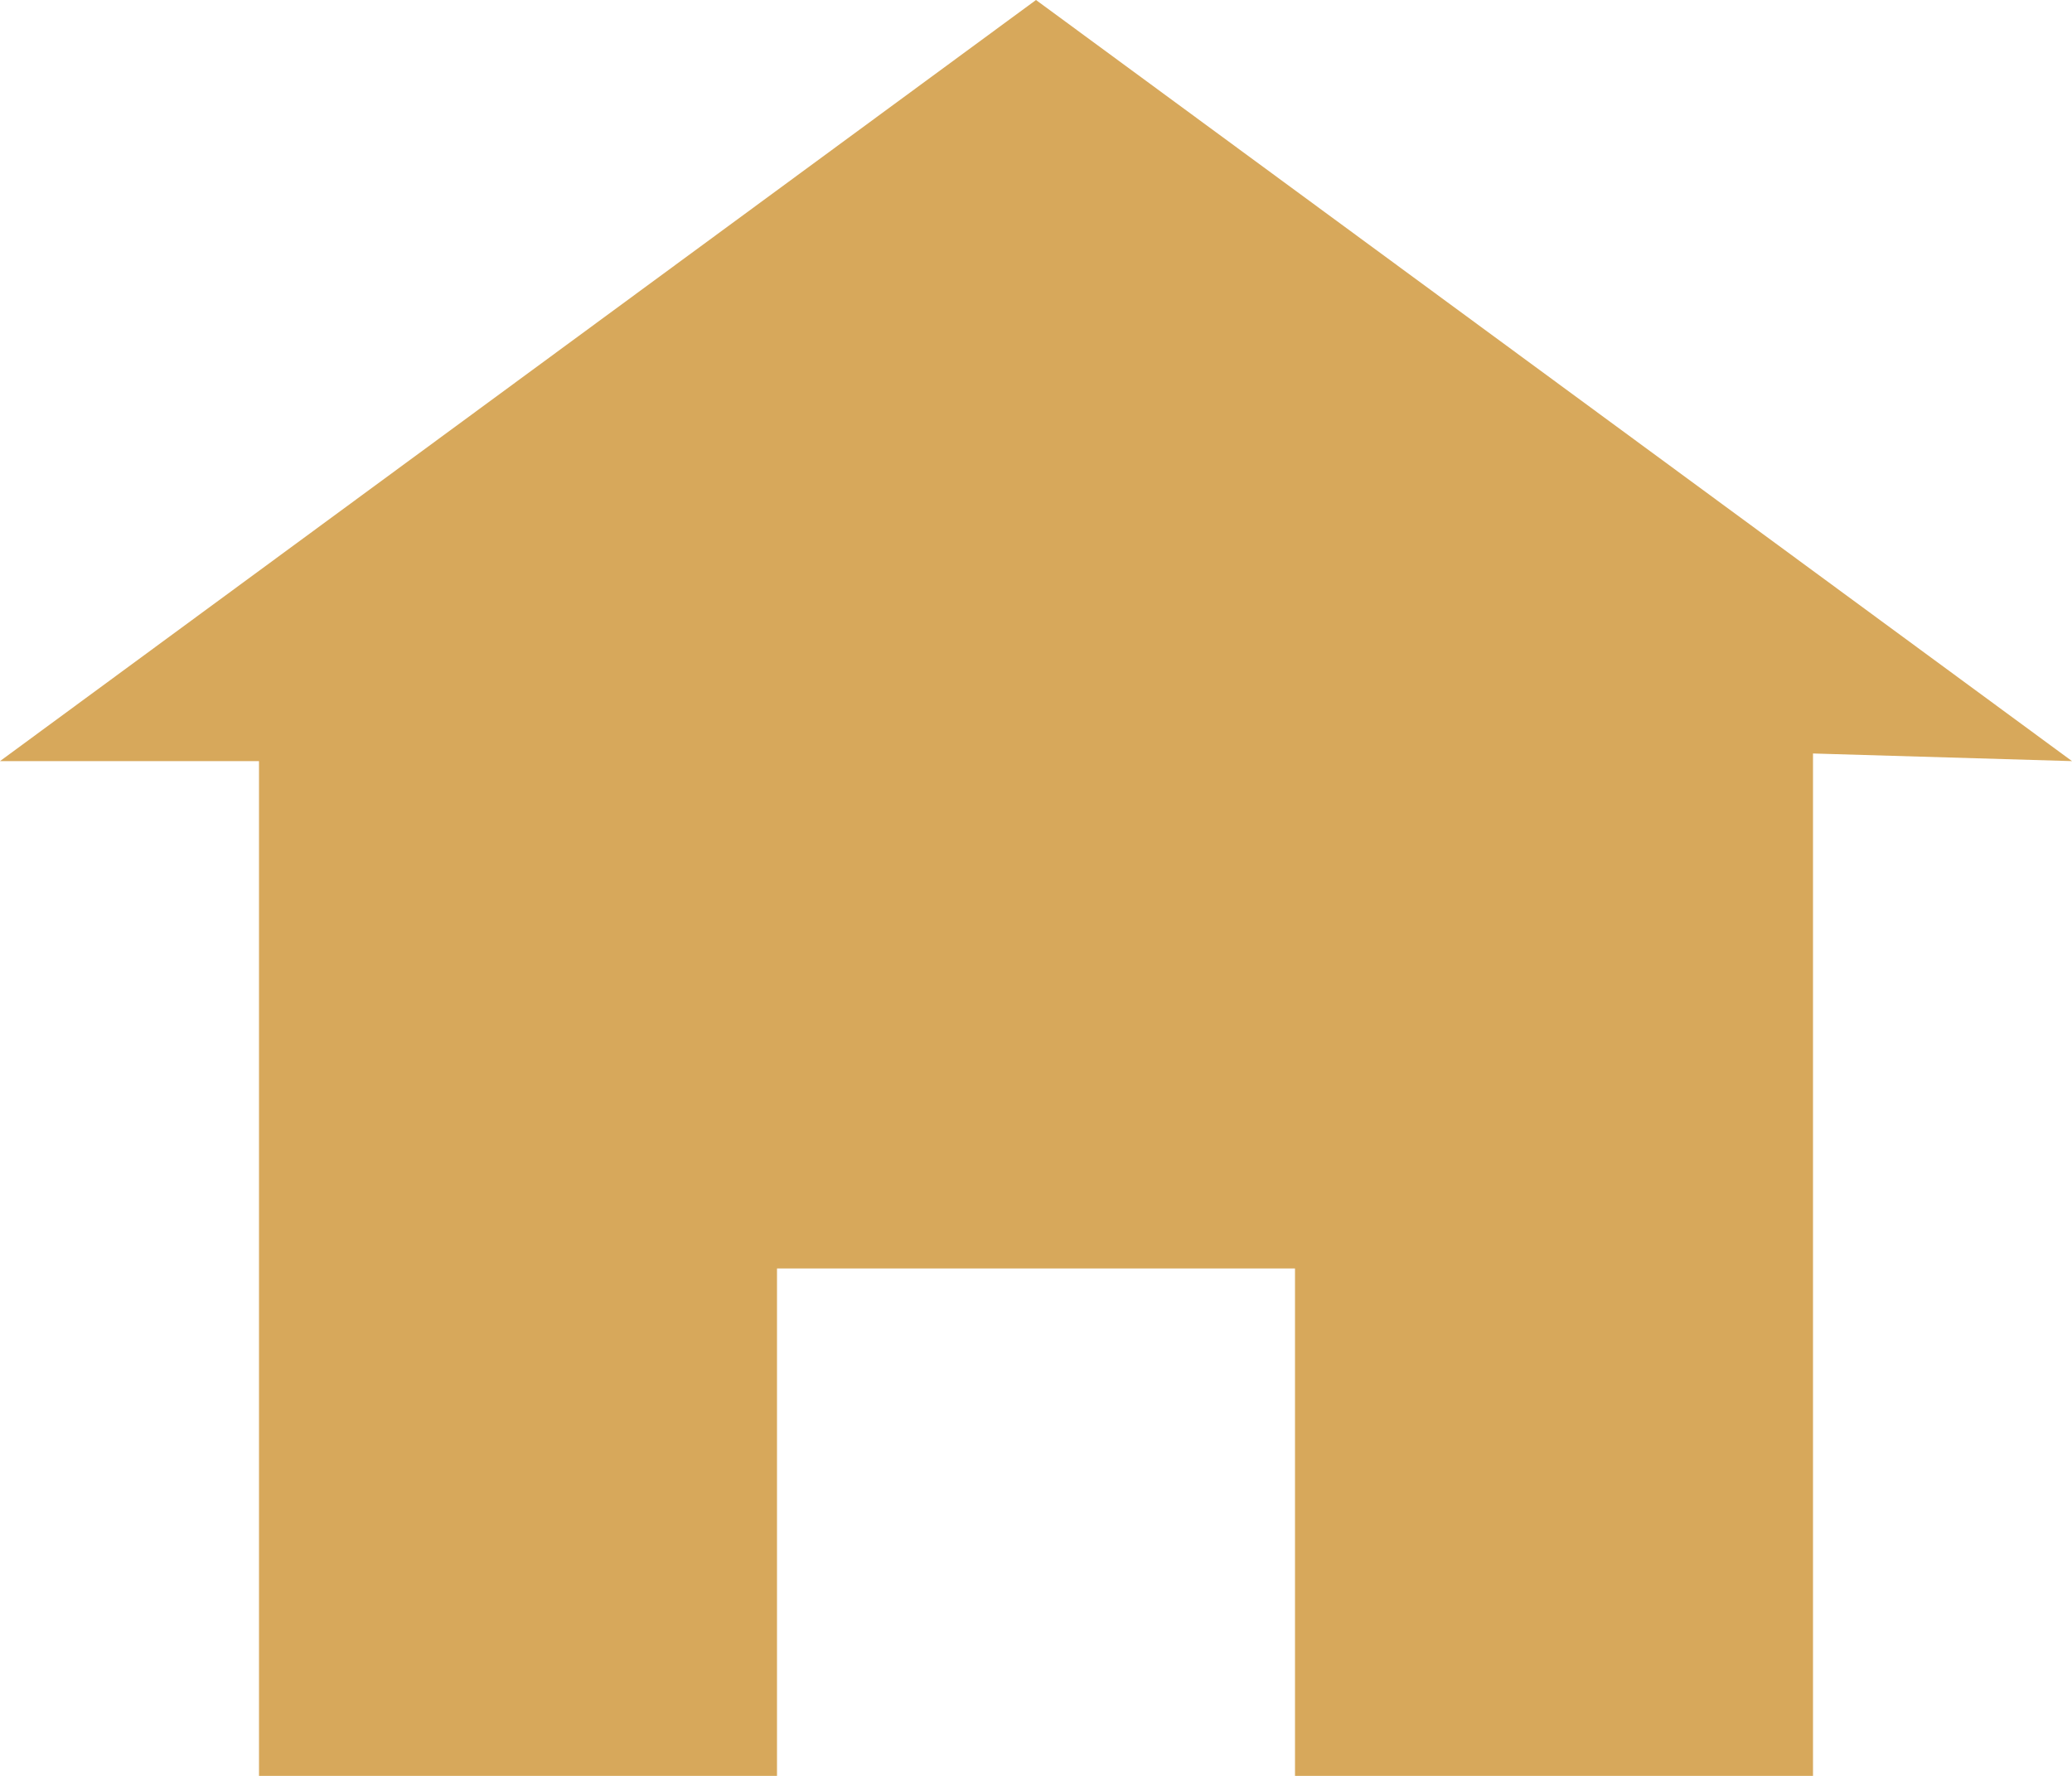
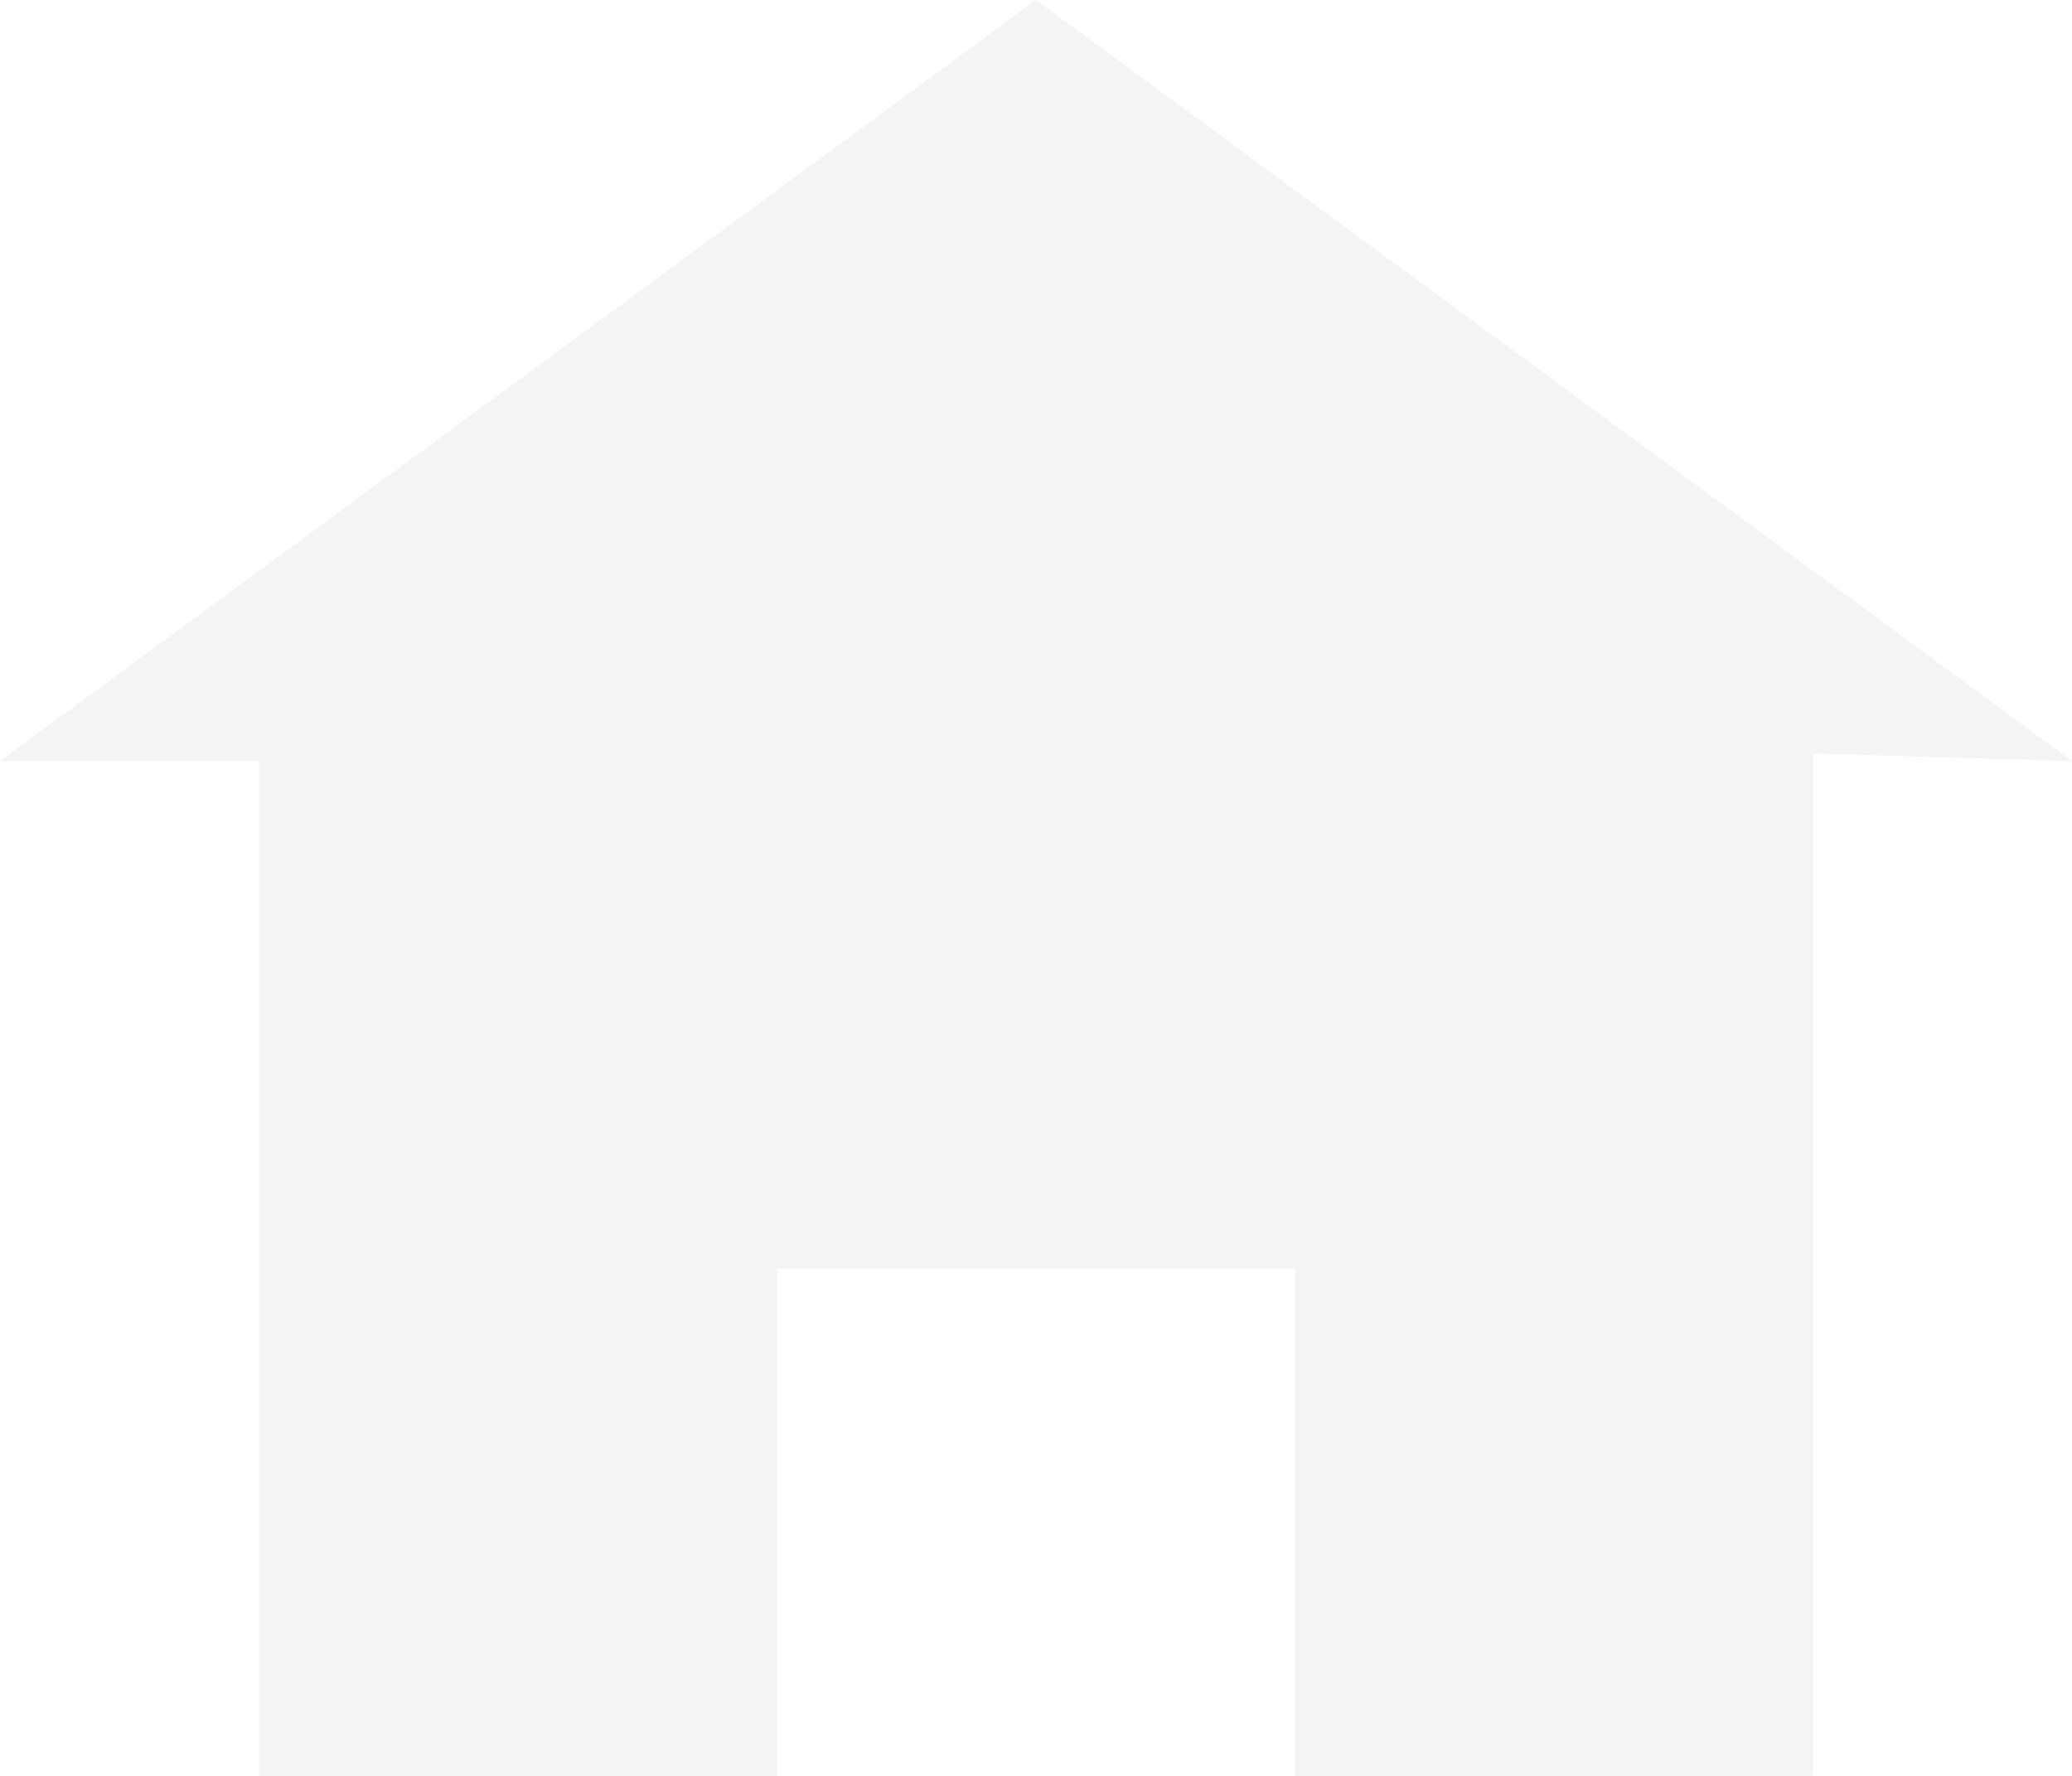
<svg xmlns="http://www.w3.org/2000/svg" width="28" height="24" viewBox="0 0 28 24" fill="none">
-   <path d="M14 0L0 10.286H3.5V24H10.5V17.143H17.5V24H24.5V10.183L28 10.286L14 0Z" fill="#D7A85B" />
+   <path d="M14 0L0 10.286H3.5V24H10.5V17.143H17.5V24H24.5V10.183L28 10.286L14 0Z" fill="#F3F4F6" />
</svg>
